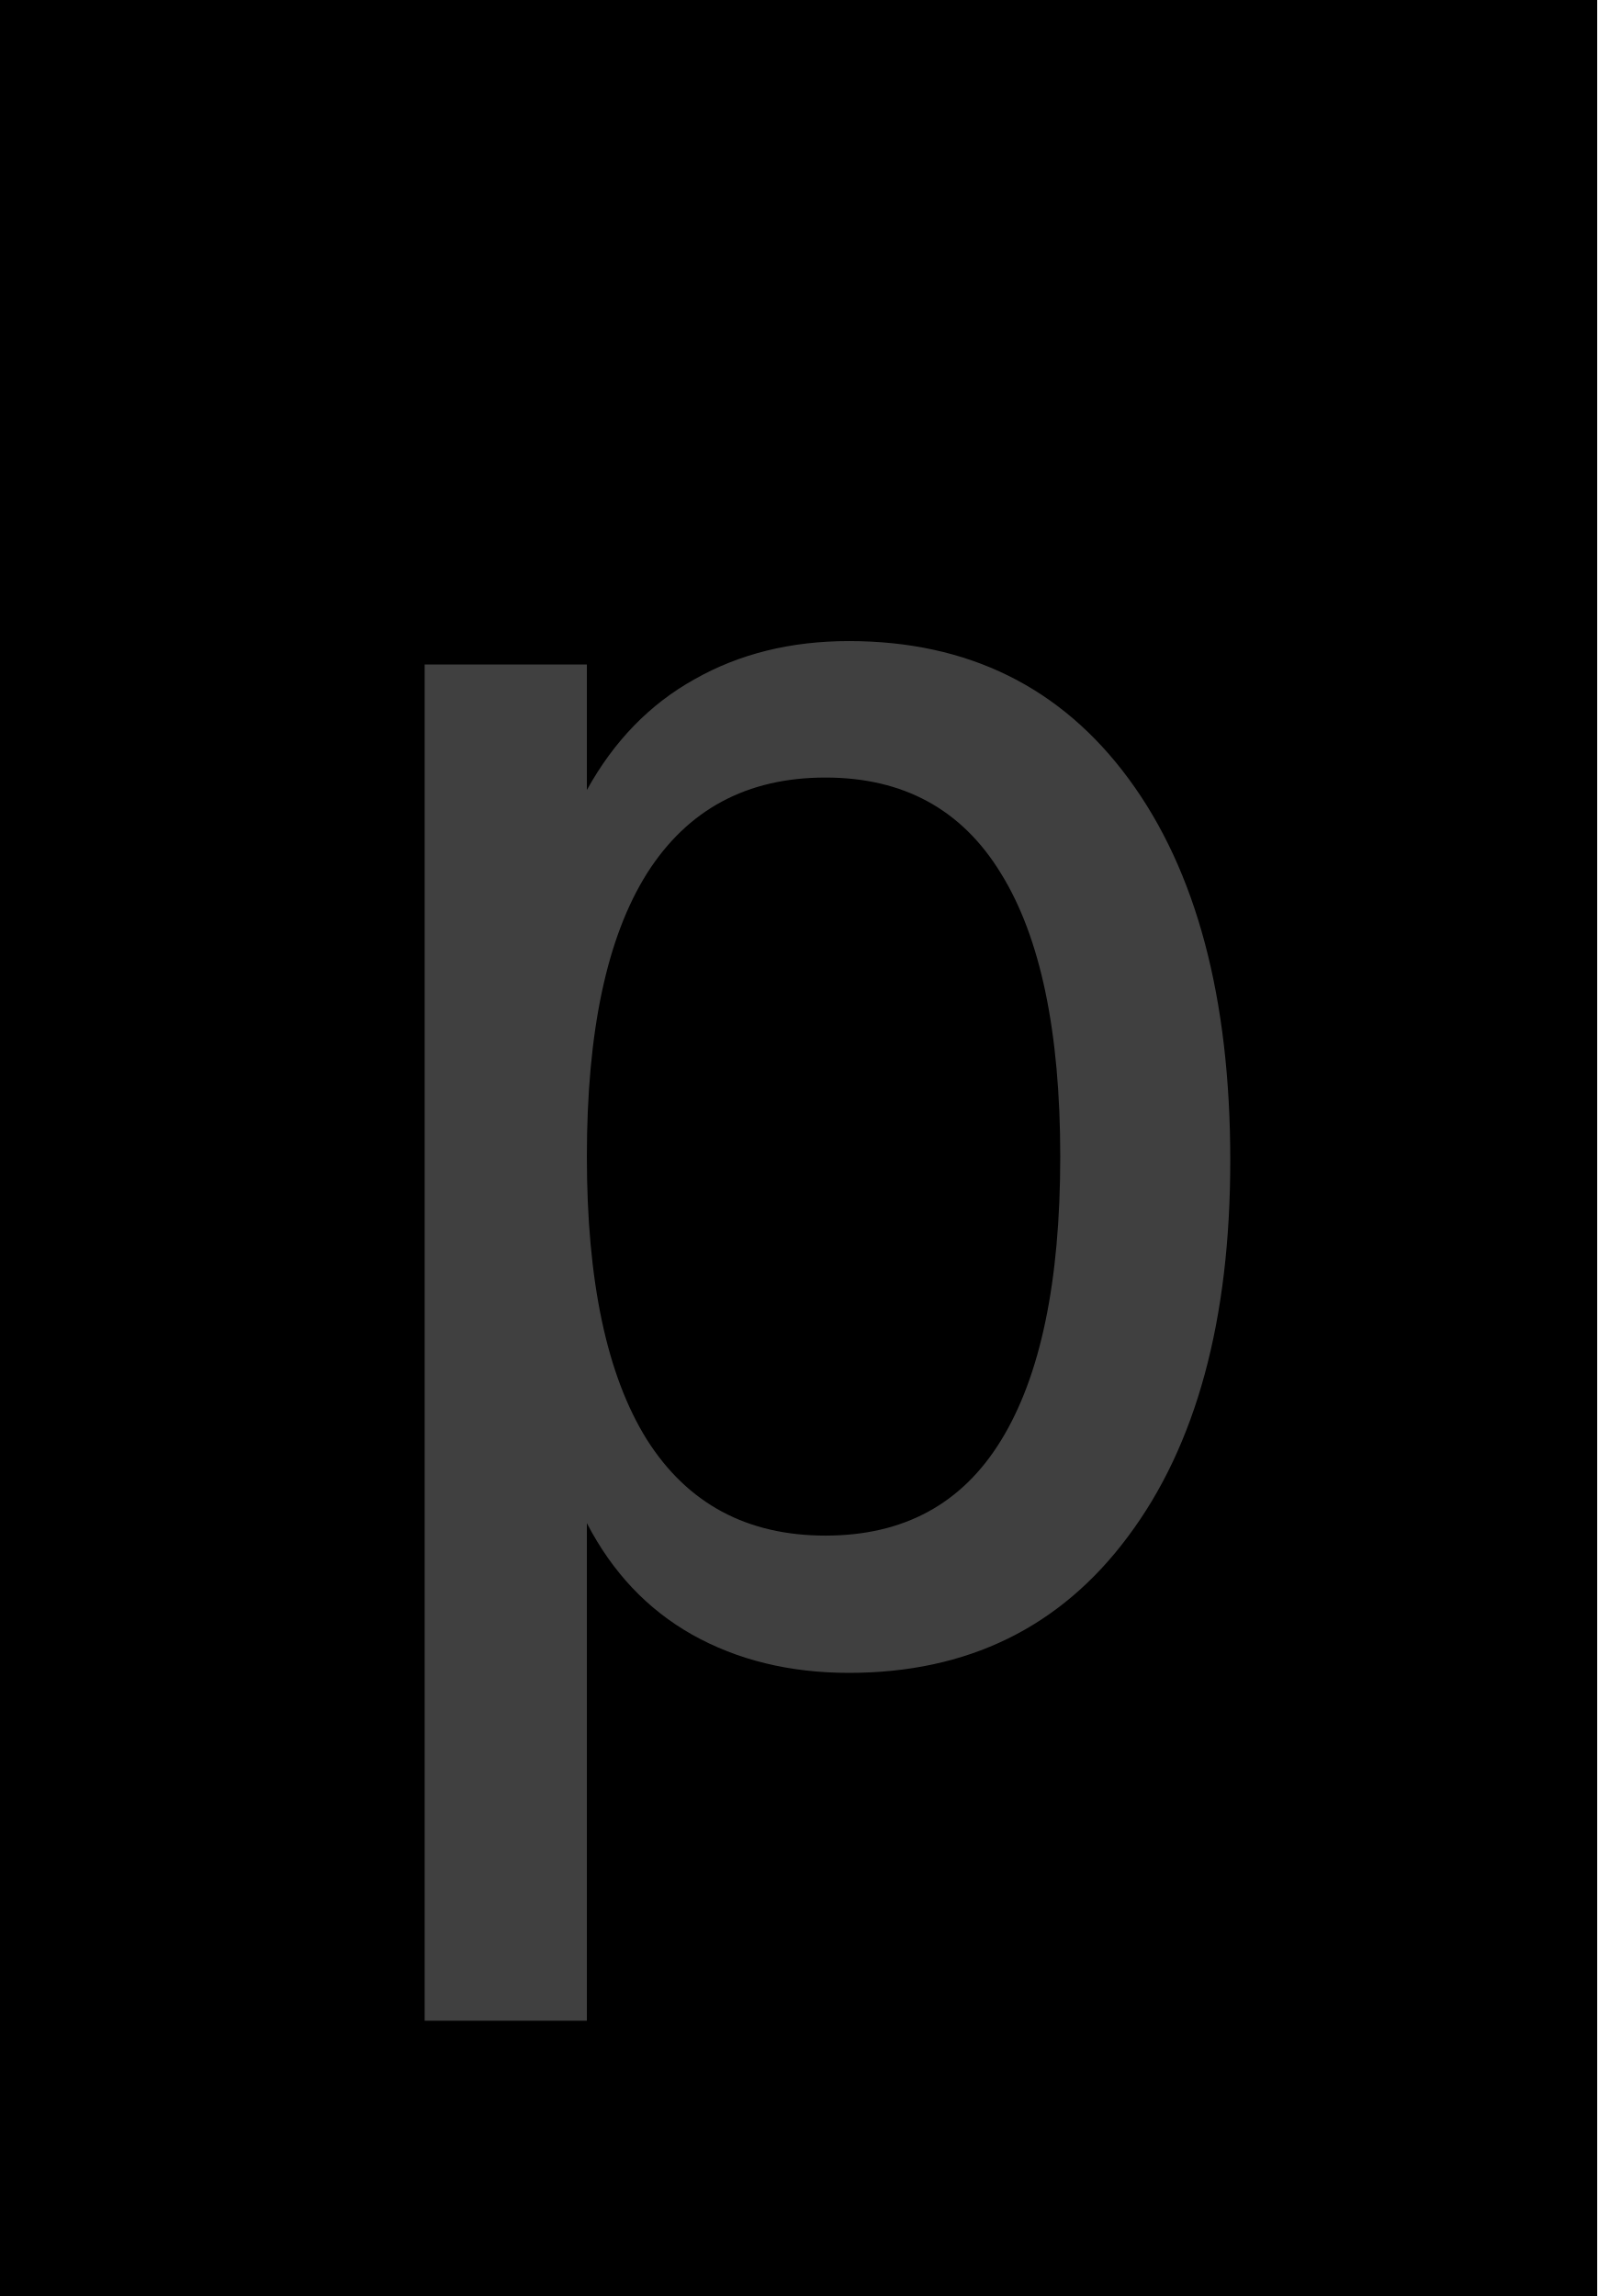
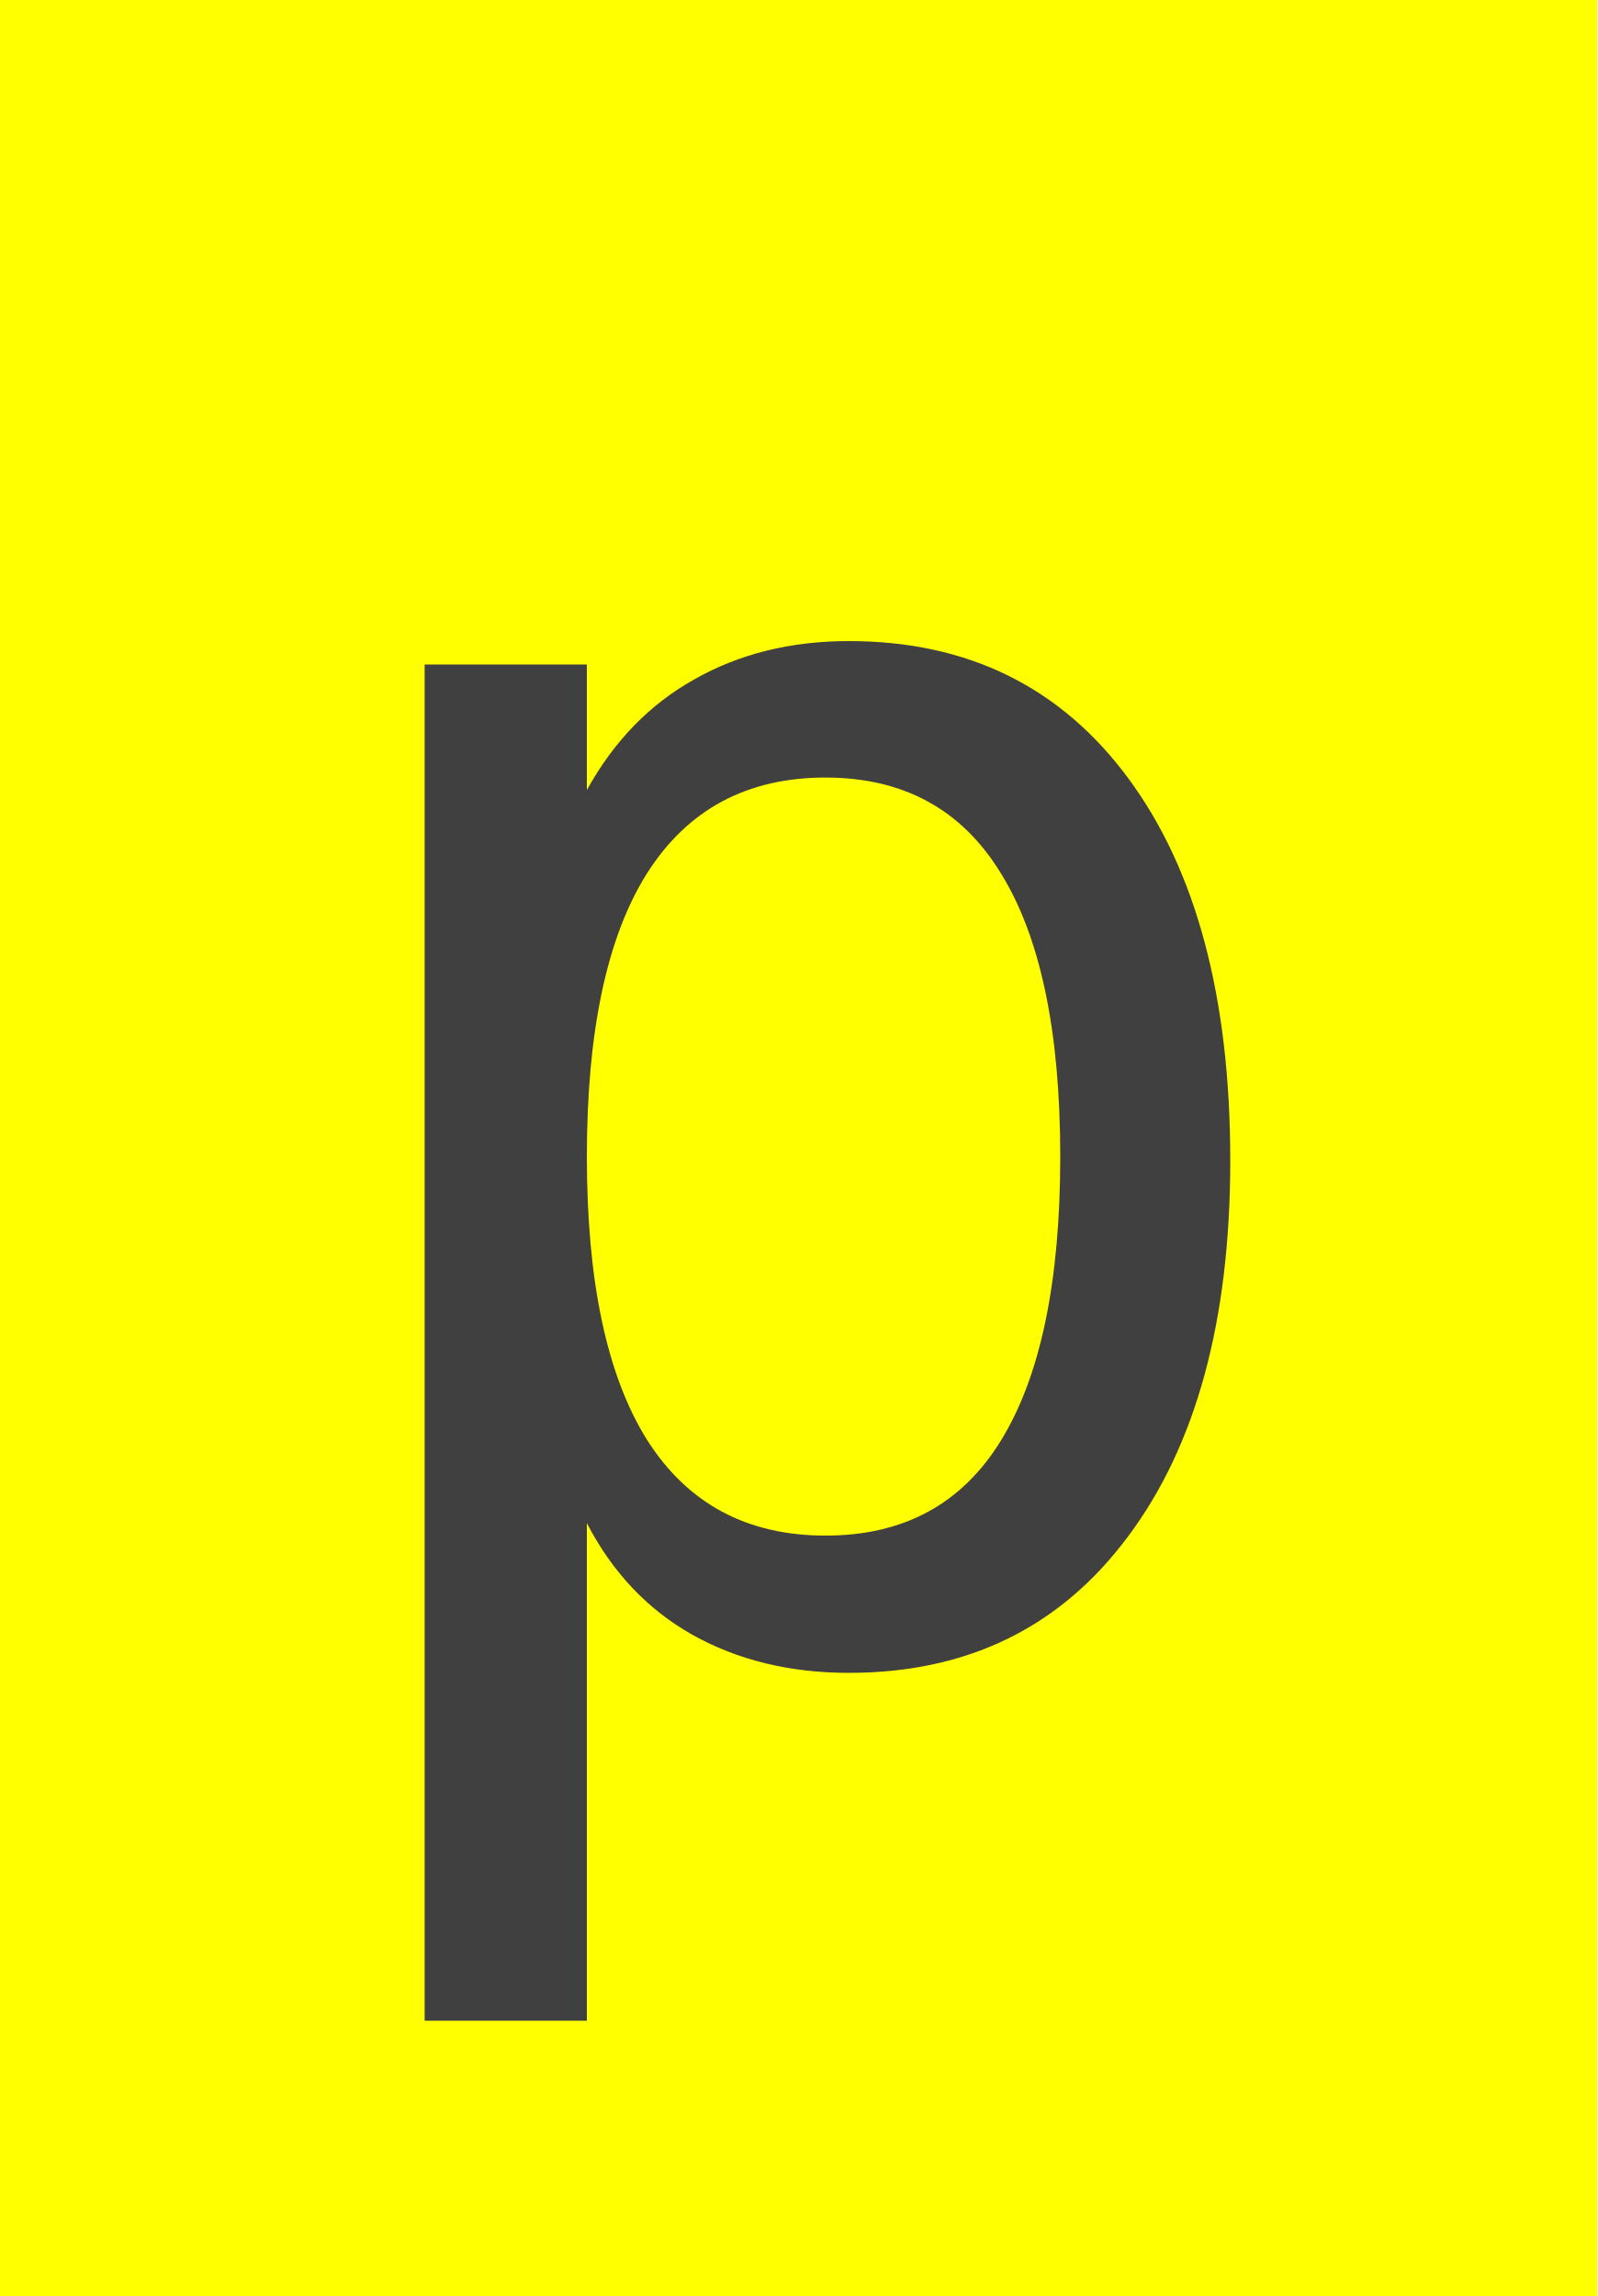
<svg xmlns="http://www.w3.org/2000/svg" width="32" height="46" viewBox="0 0 32 46">
-   <rect width="32" height="46" fill="#000000" />
+   <rect width="32" height="46" fill="#FFFF00" />
  <text x="16" y="33" font-family="Consolas,'DejaVu Sans Mono',Menlo,monospace" font-size="36" fill="#404040" text-anchor="middle">p</text>
</svg>
